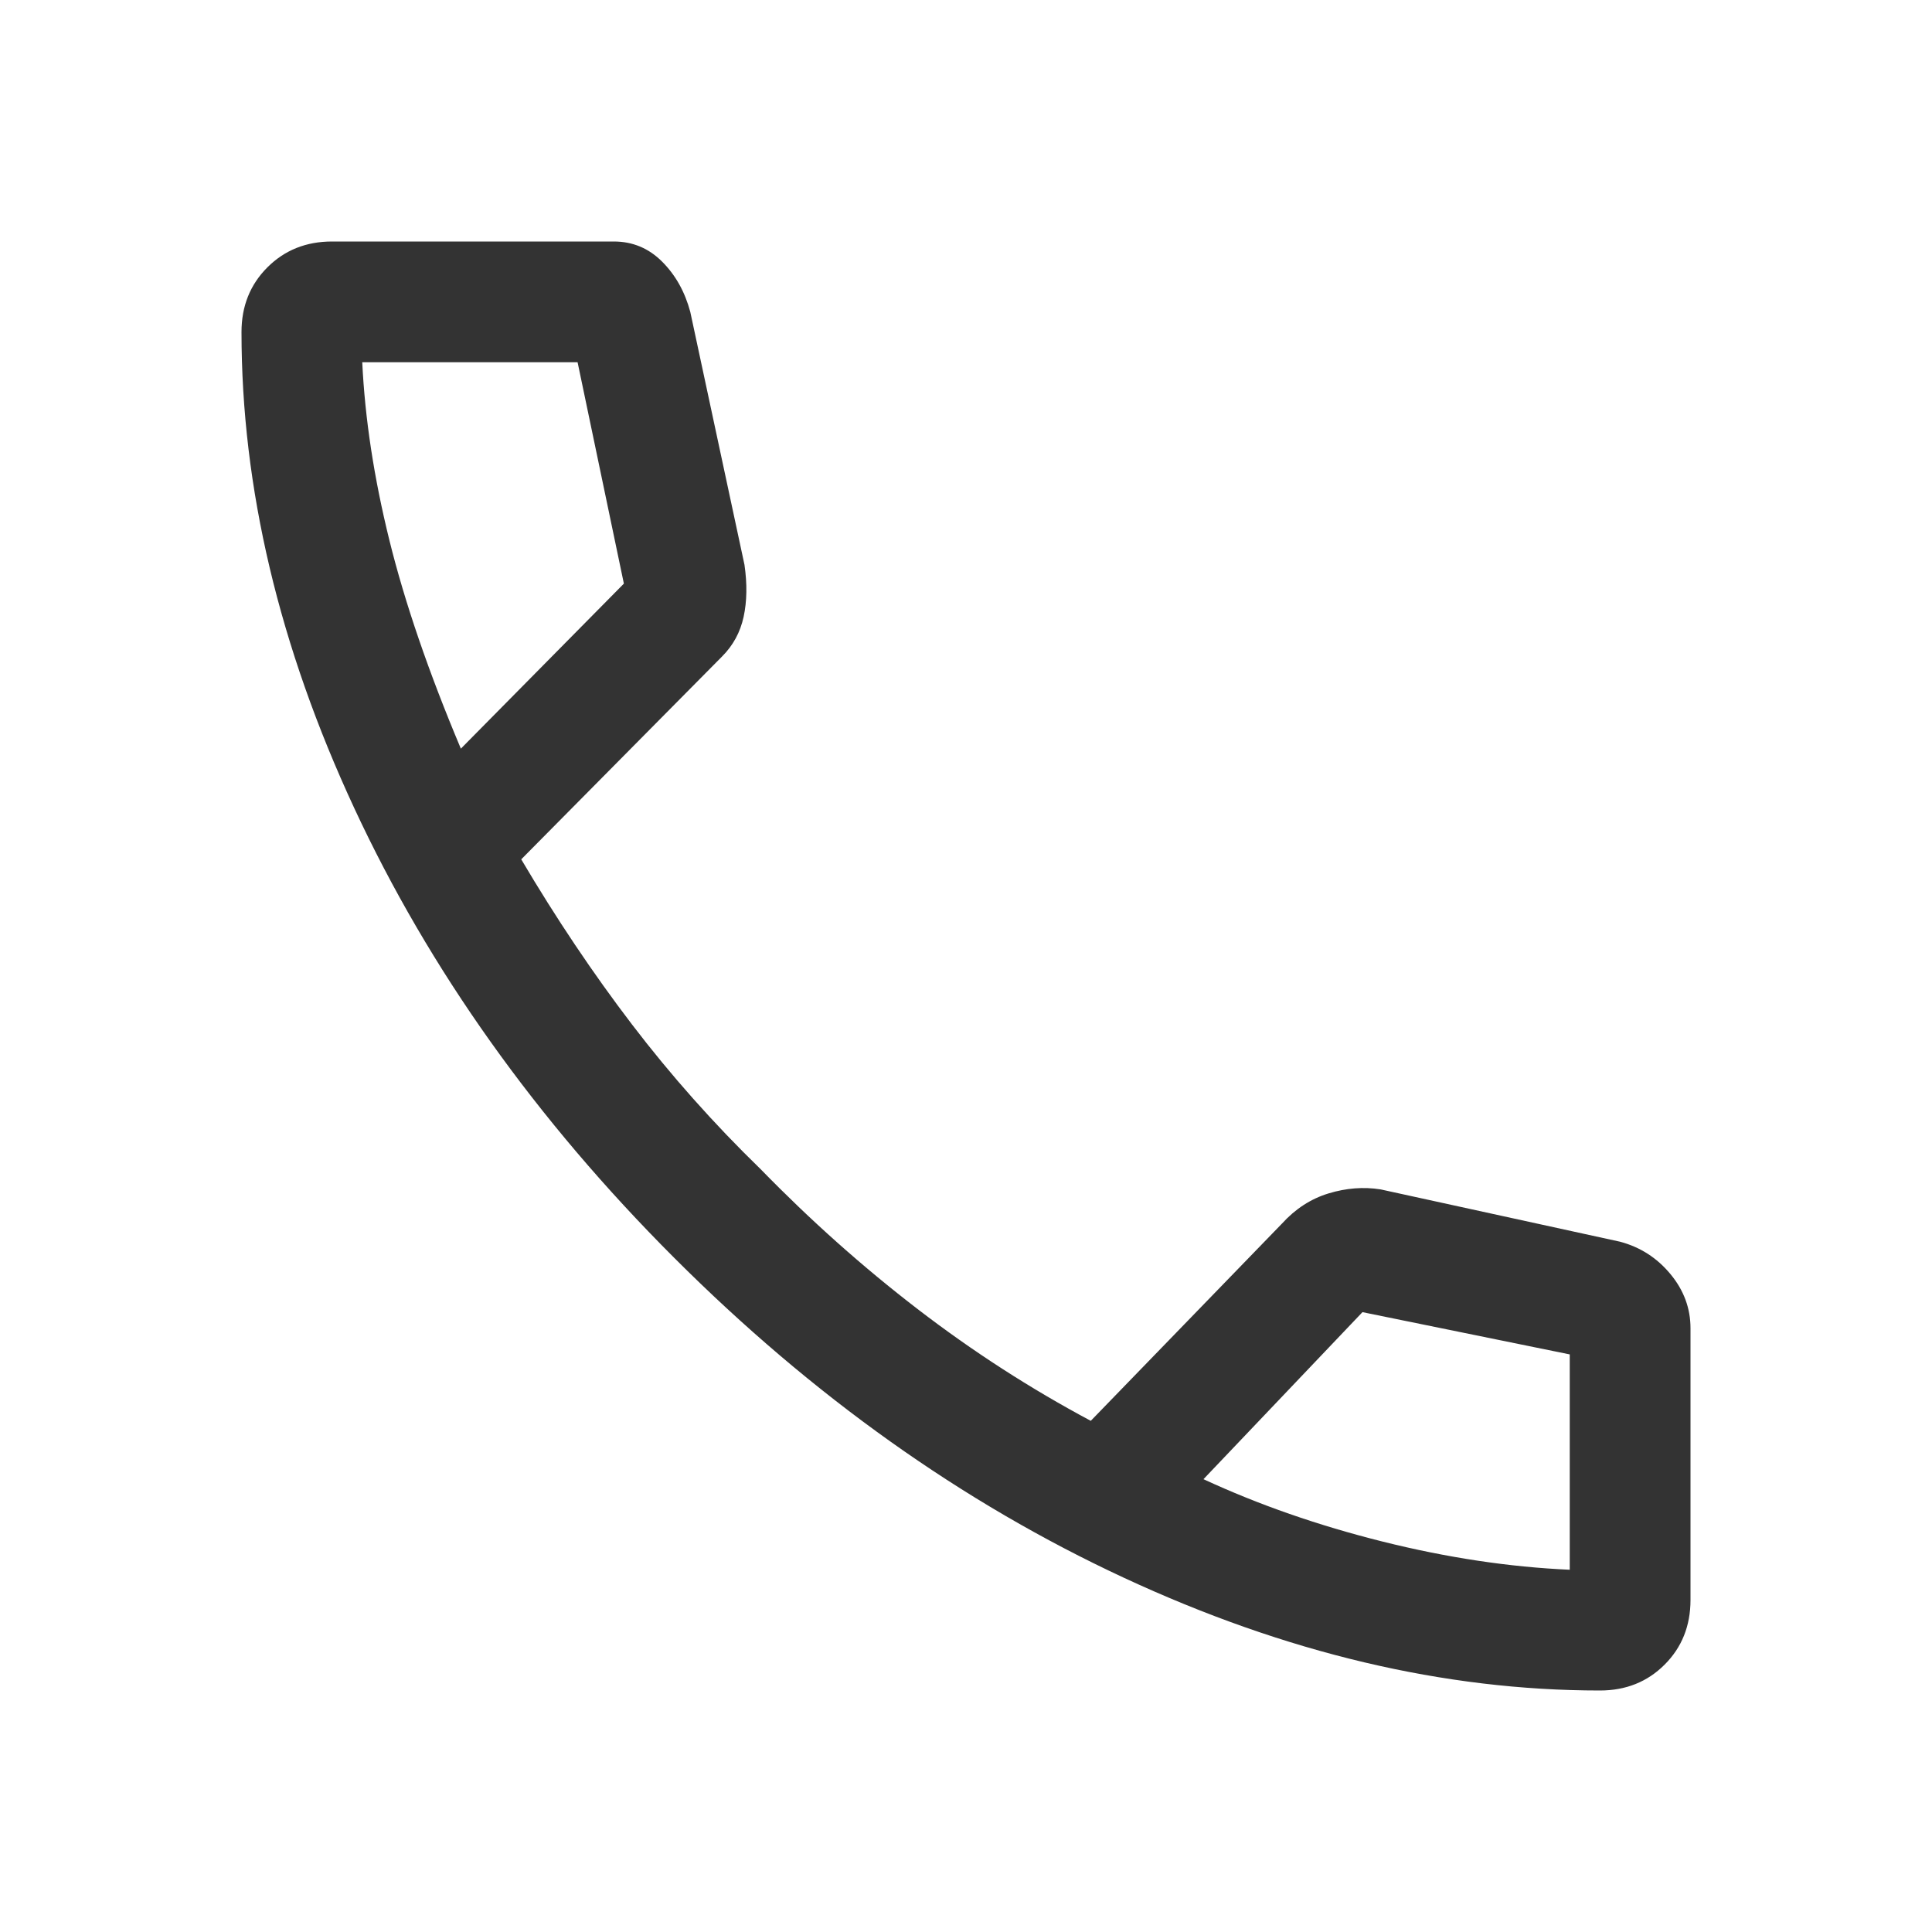
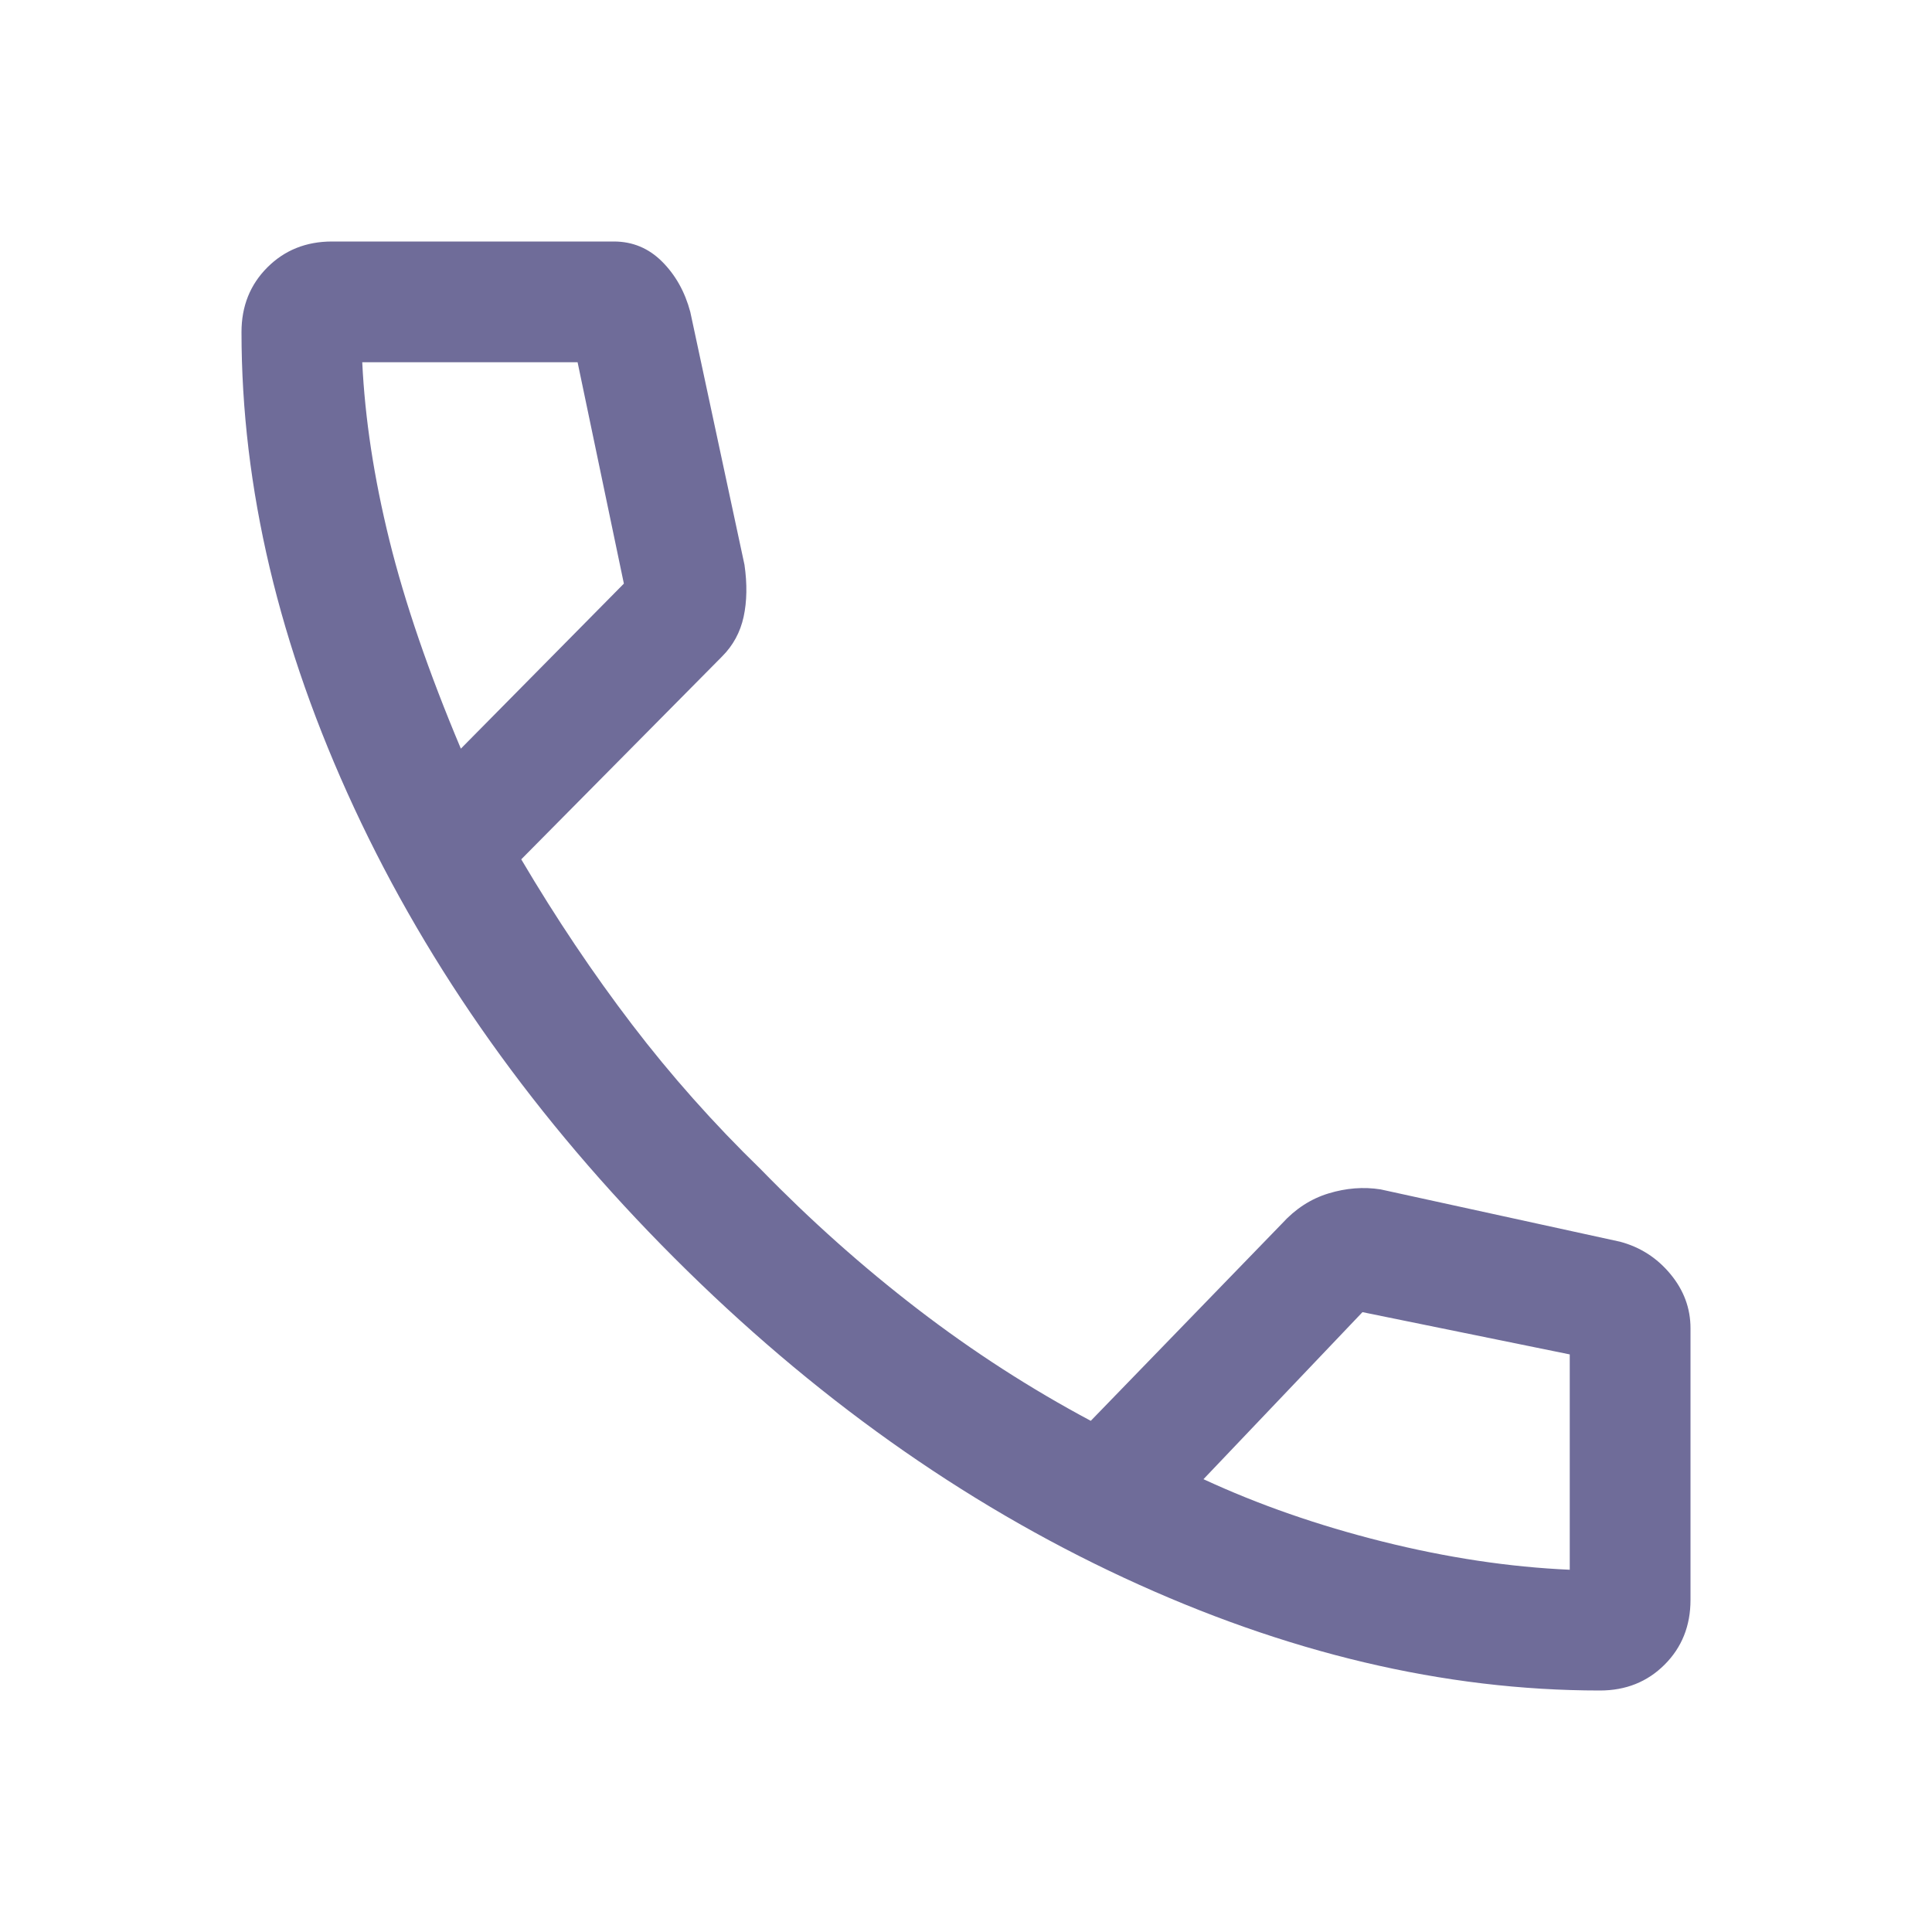
<svg xmlns="http://www.w3.org/2000/svg" height="48" viewBox="0 -960 960 960" width="48">
-   <path d="M795-120q-116 0-236.5-56T335-335Q232-438 176-558.5T120-795q0-19.286 12.857-32.143T165-840h140q14 0 24 10t14 25l26.929 125.641Q372-665 369.5-653.5q-2.5 11.5-10.729 19.726L259-533q26 44 55 82t64 72q37 38 78 69.5t86 55.5l95-98q10-11 23.151-15T686-369l119 26q15 4 25 16.044T840-300v135q0 19.286-12.857 32.143T795-120ZM229-588l81-82-23-110H180q2 42 13.5 88.5T229-588Zm369 363q41 19 89 31t93 14v-107l-103-21-79 83ZM229-588Zm369 363Z" fill="#333333" />
+   <path d="M795-120q-116 0-236.5-56T335-335Q232-438 176-558.5T120-795q0-19.286 12.857-32.143T165-840h140q14 0 24 10t14 25l26.929 125.641Q372-665 369.5-653.5q-2.5 11.5-10.729 19.726L259-533q26 44 55 82t64 72q37 38 78 69.5t86 55.5l95-98q10-11 23.151-15T686-369l119 26q15 4 25 16.044T840-300v135q0 19.286-12.857 32.143T795-120ZM229-588l81-82-23-110H180q2 42 13.5 88.5T229-588Zm369 363q41 19 89 31t93 14v-107l-103-21-79 83ZM229-588Zm369 363Z" fill="#6f6c99" />
</svg>
